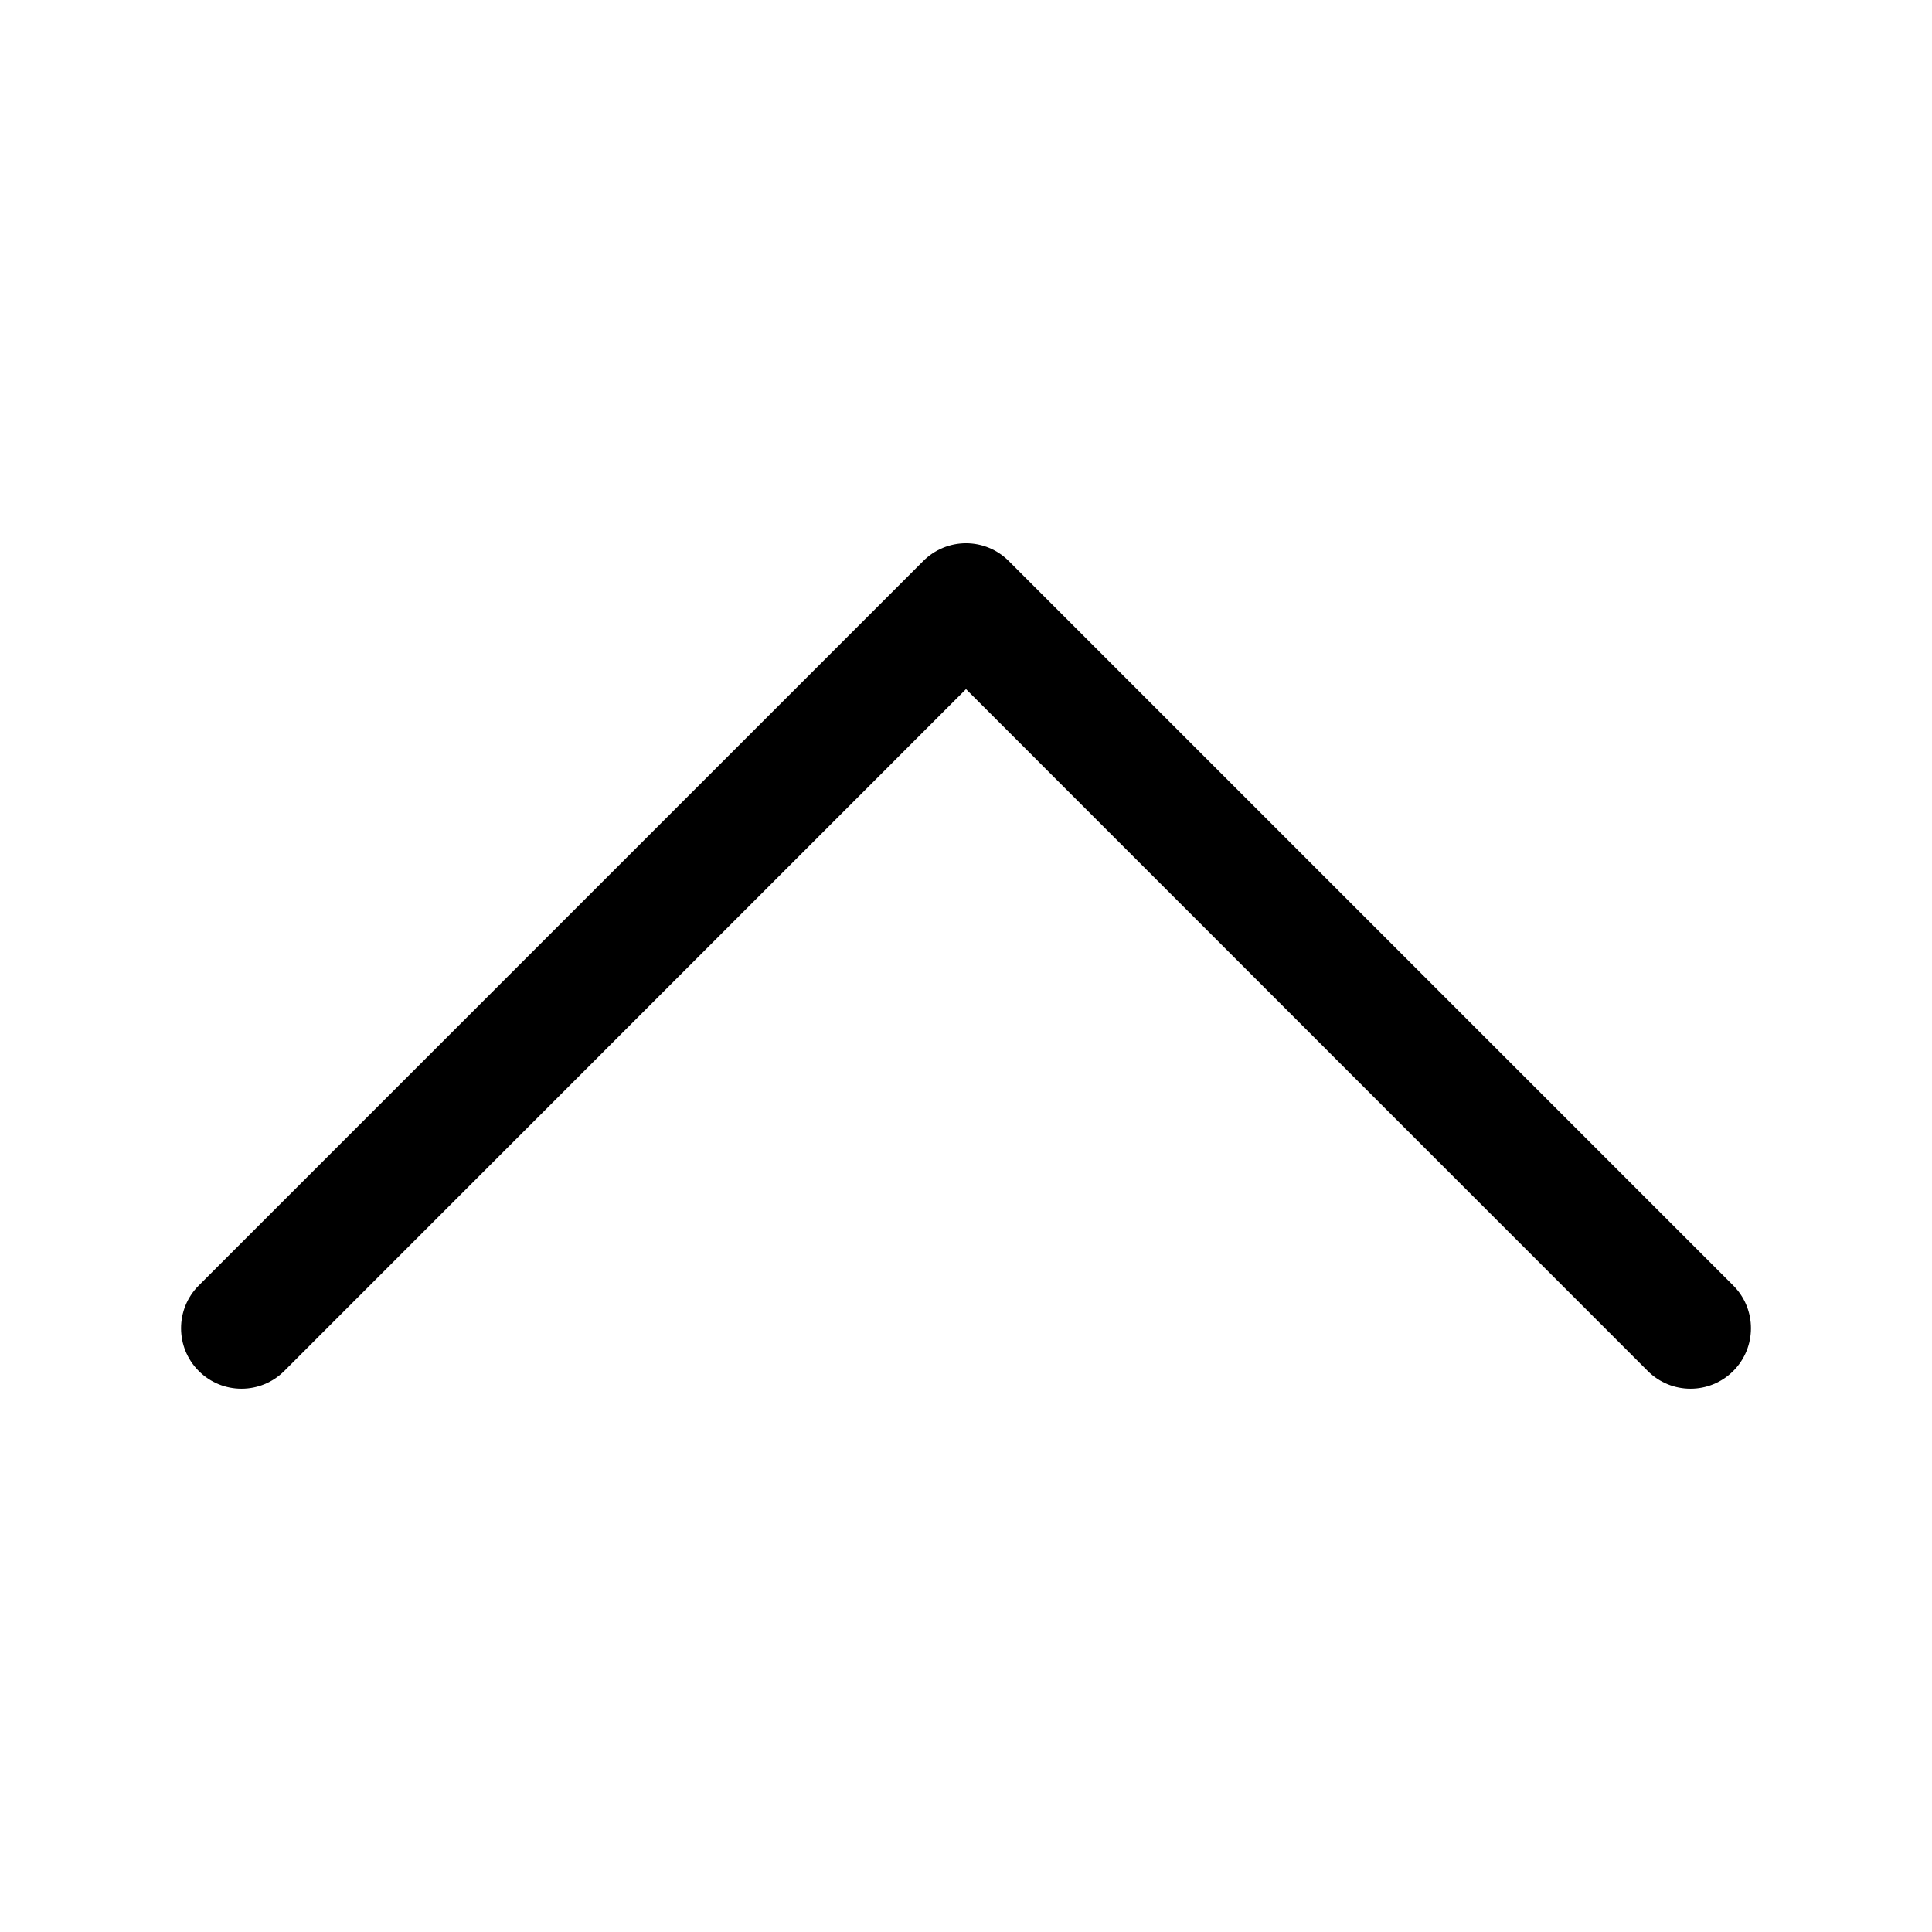
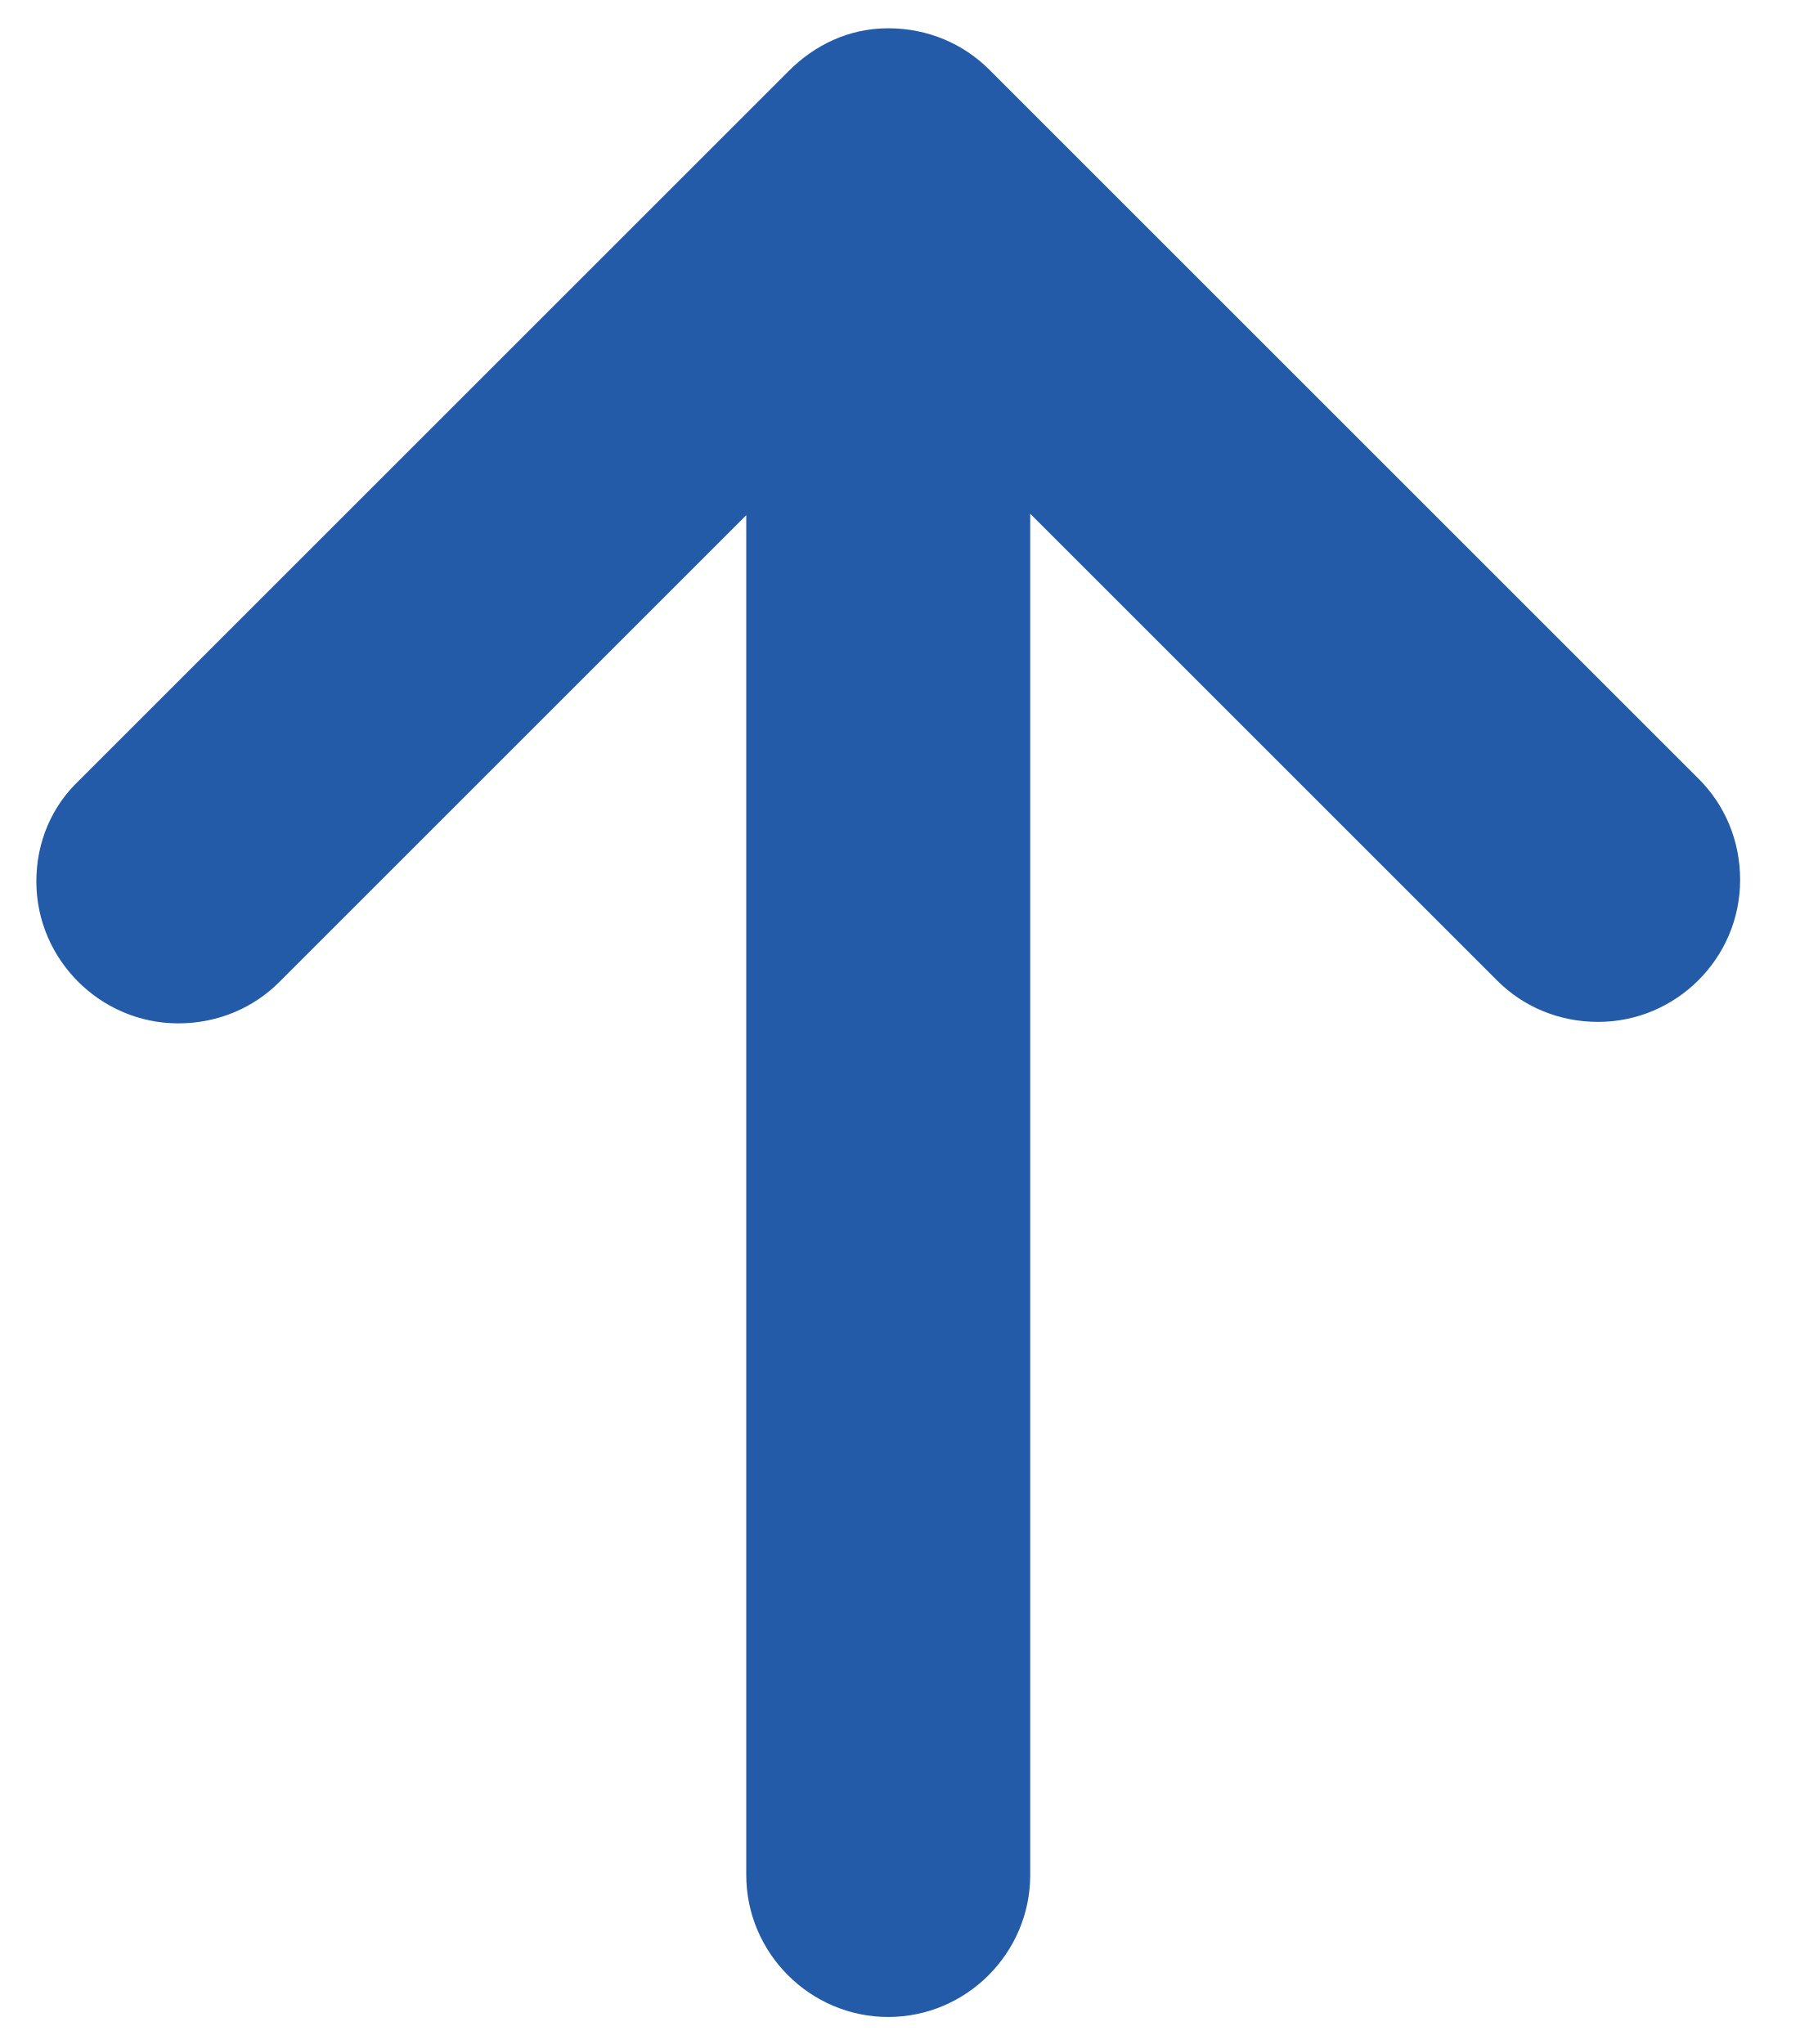
- <svg xmlns="http://www.w3.org/2000/svg" width="16" height="16" fill="currentColor" class="bi bi-chevron-up" viewBox="0 0 16 16">
-   <path fill-rule="evenodd" d="M7.646 4.646a.5.5 0 0 1 .708 0l6 6a.5.5 0 0 1-.708.708L8 5.707l-5.646 5.647a.5.5 0 0 1-.708-.708z" />
+ <svg xmlns="http://www.w3.org/2000/svg" width="16" height="18" viewBox="0 0 16 18" fill="none">
+   <path fill-rule="evenodd" clip-rule="evenodd" d="M6.945 0.624L0.695 6.874C0.458 7.099 0.32 7.412 0.32 7.762C0.32 8.449 0.883 9.012 1.57 9.012C1.92 9.012 2.233 8.874 2.458 8.649L6.57 4.537L6.57 16.512C6.57 17.199 7.133 17.762 7.82 17.762C8.508 17.762 9.07 17.199 9.07 16.512L9.07 4.524L13.183 8.637C13.408 8.862 13.72 8.999 14.07 8.999C14.758 8.999 15.32 8.437 15.32 7.749C15.32 7.399 15.183 7.087 14.958 6.862L8.708 0.612C8.483 0.387 8.17 0.249 7.82 0.249C7.47 0.249 7.17 0.399 6.945 0.624Z" fill="#235BA8" />
</svg>
